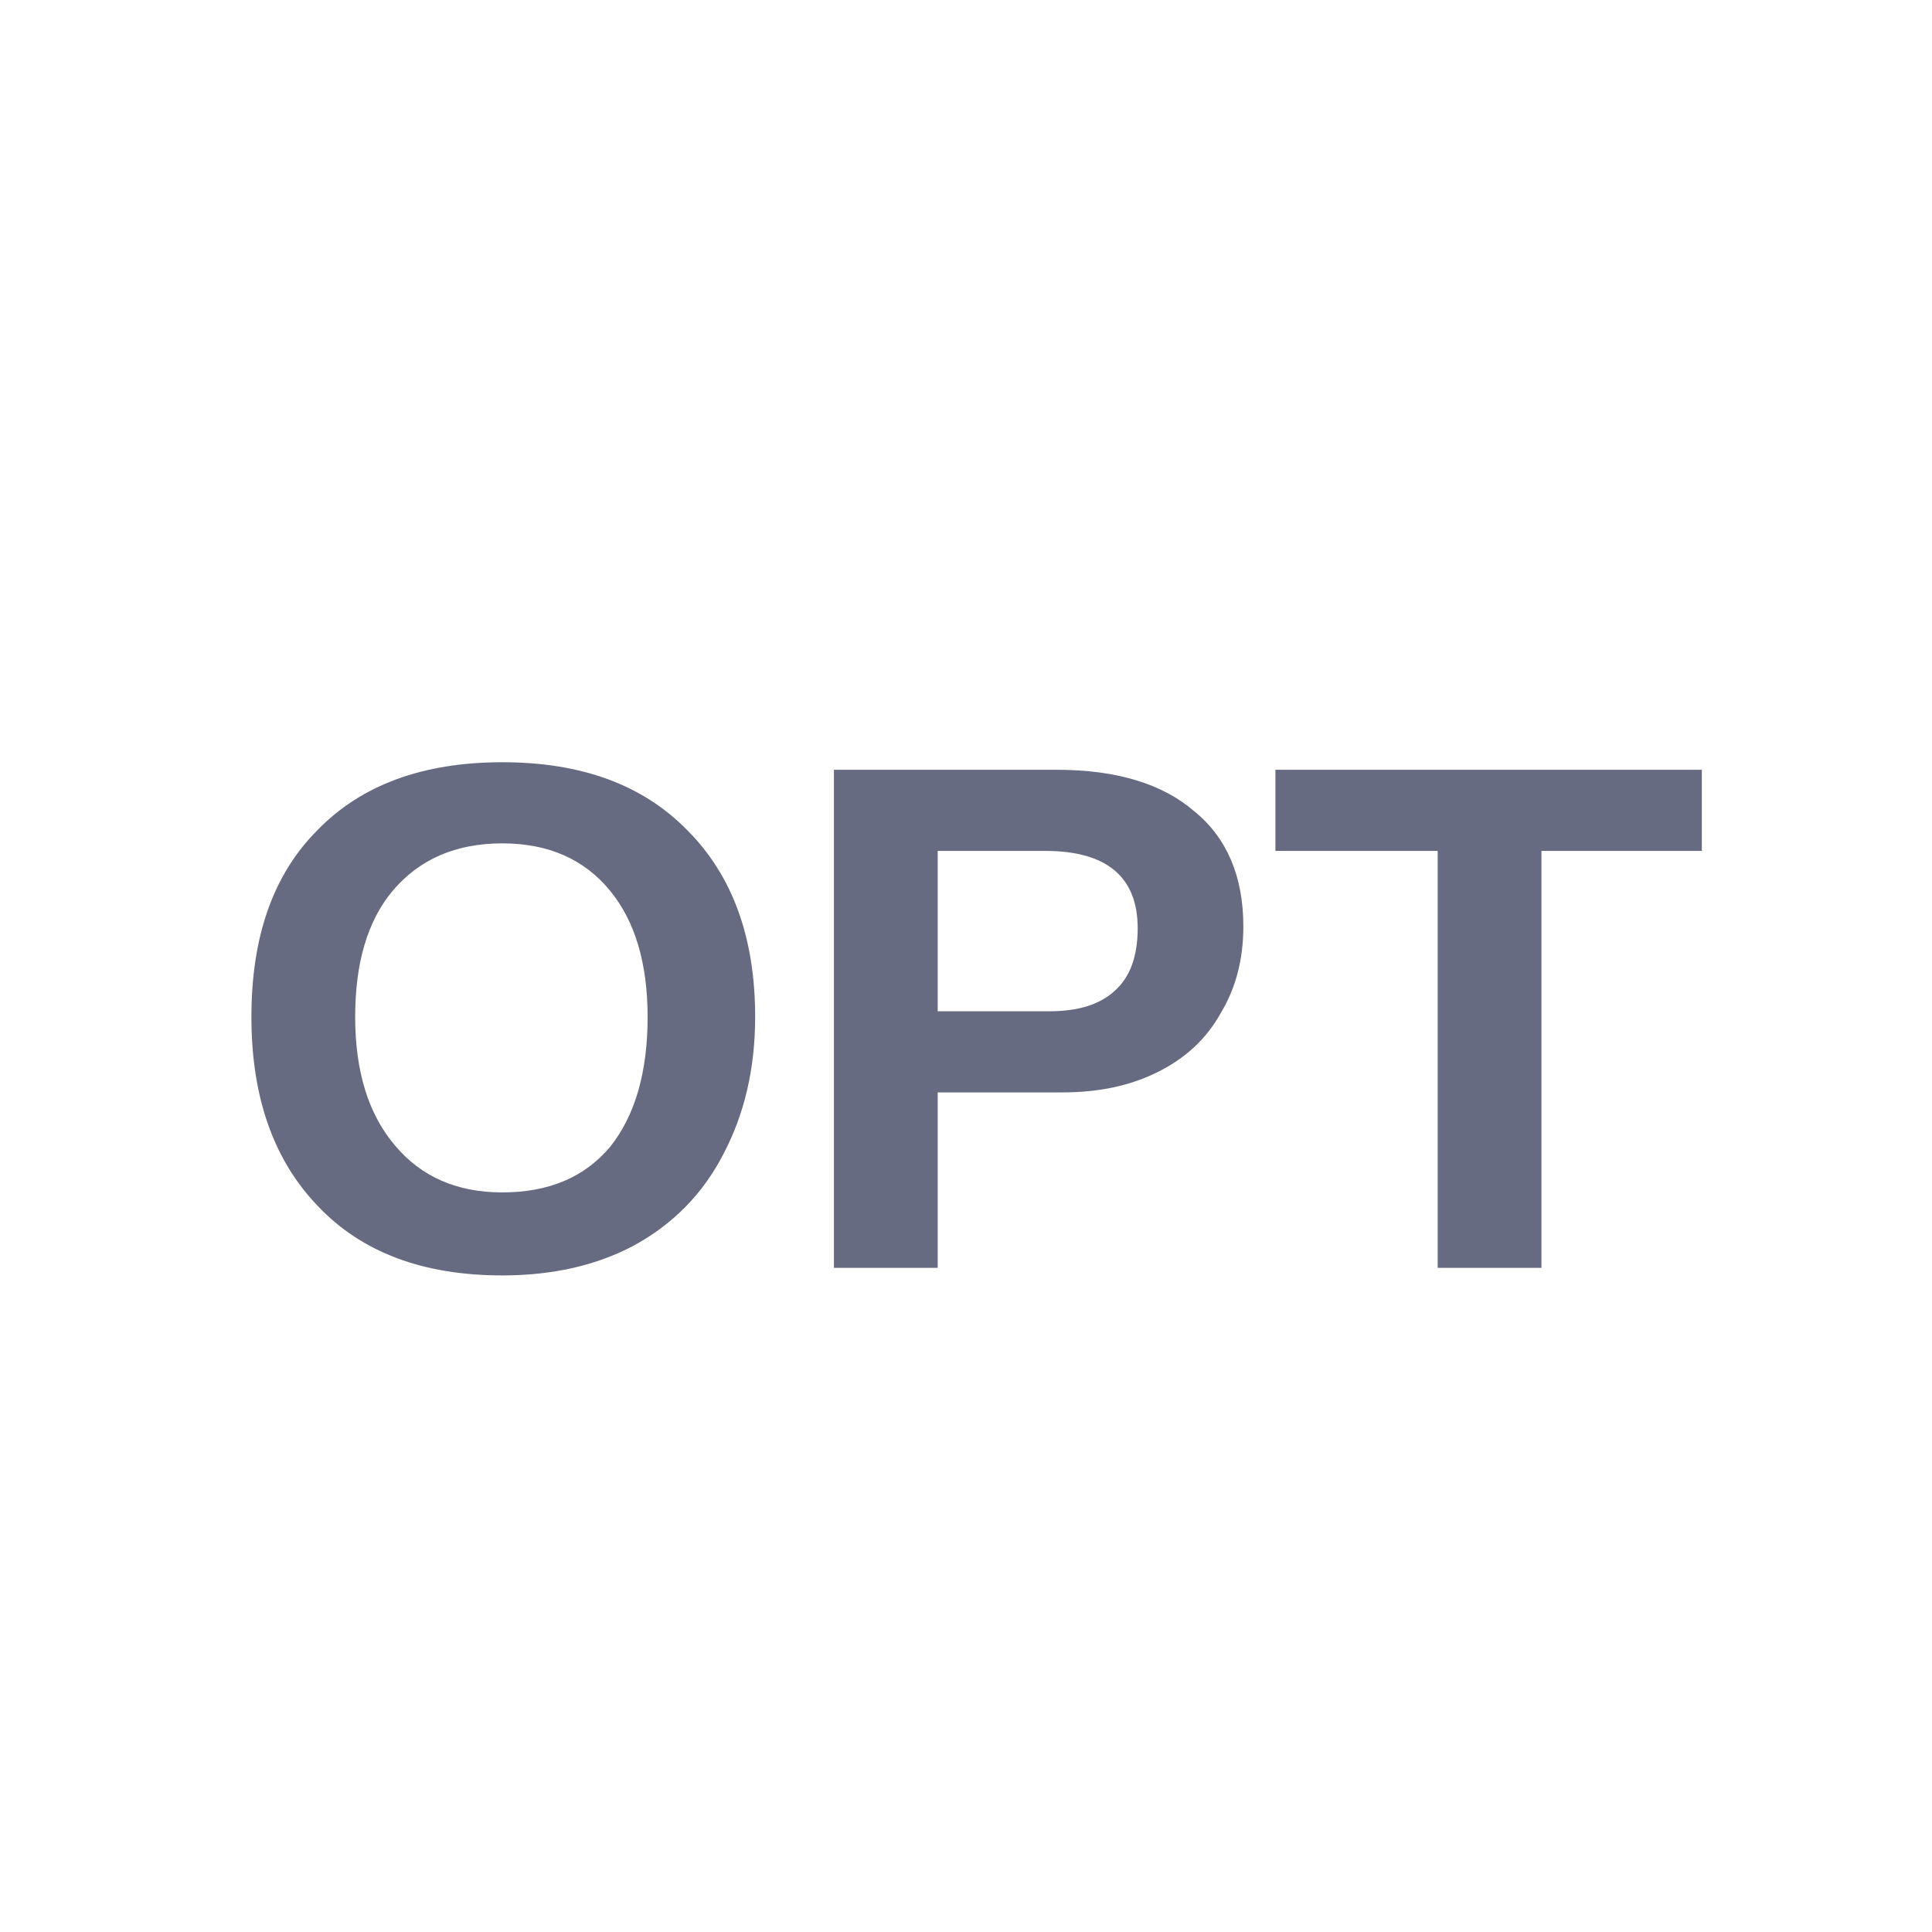
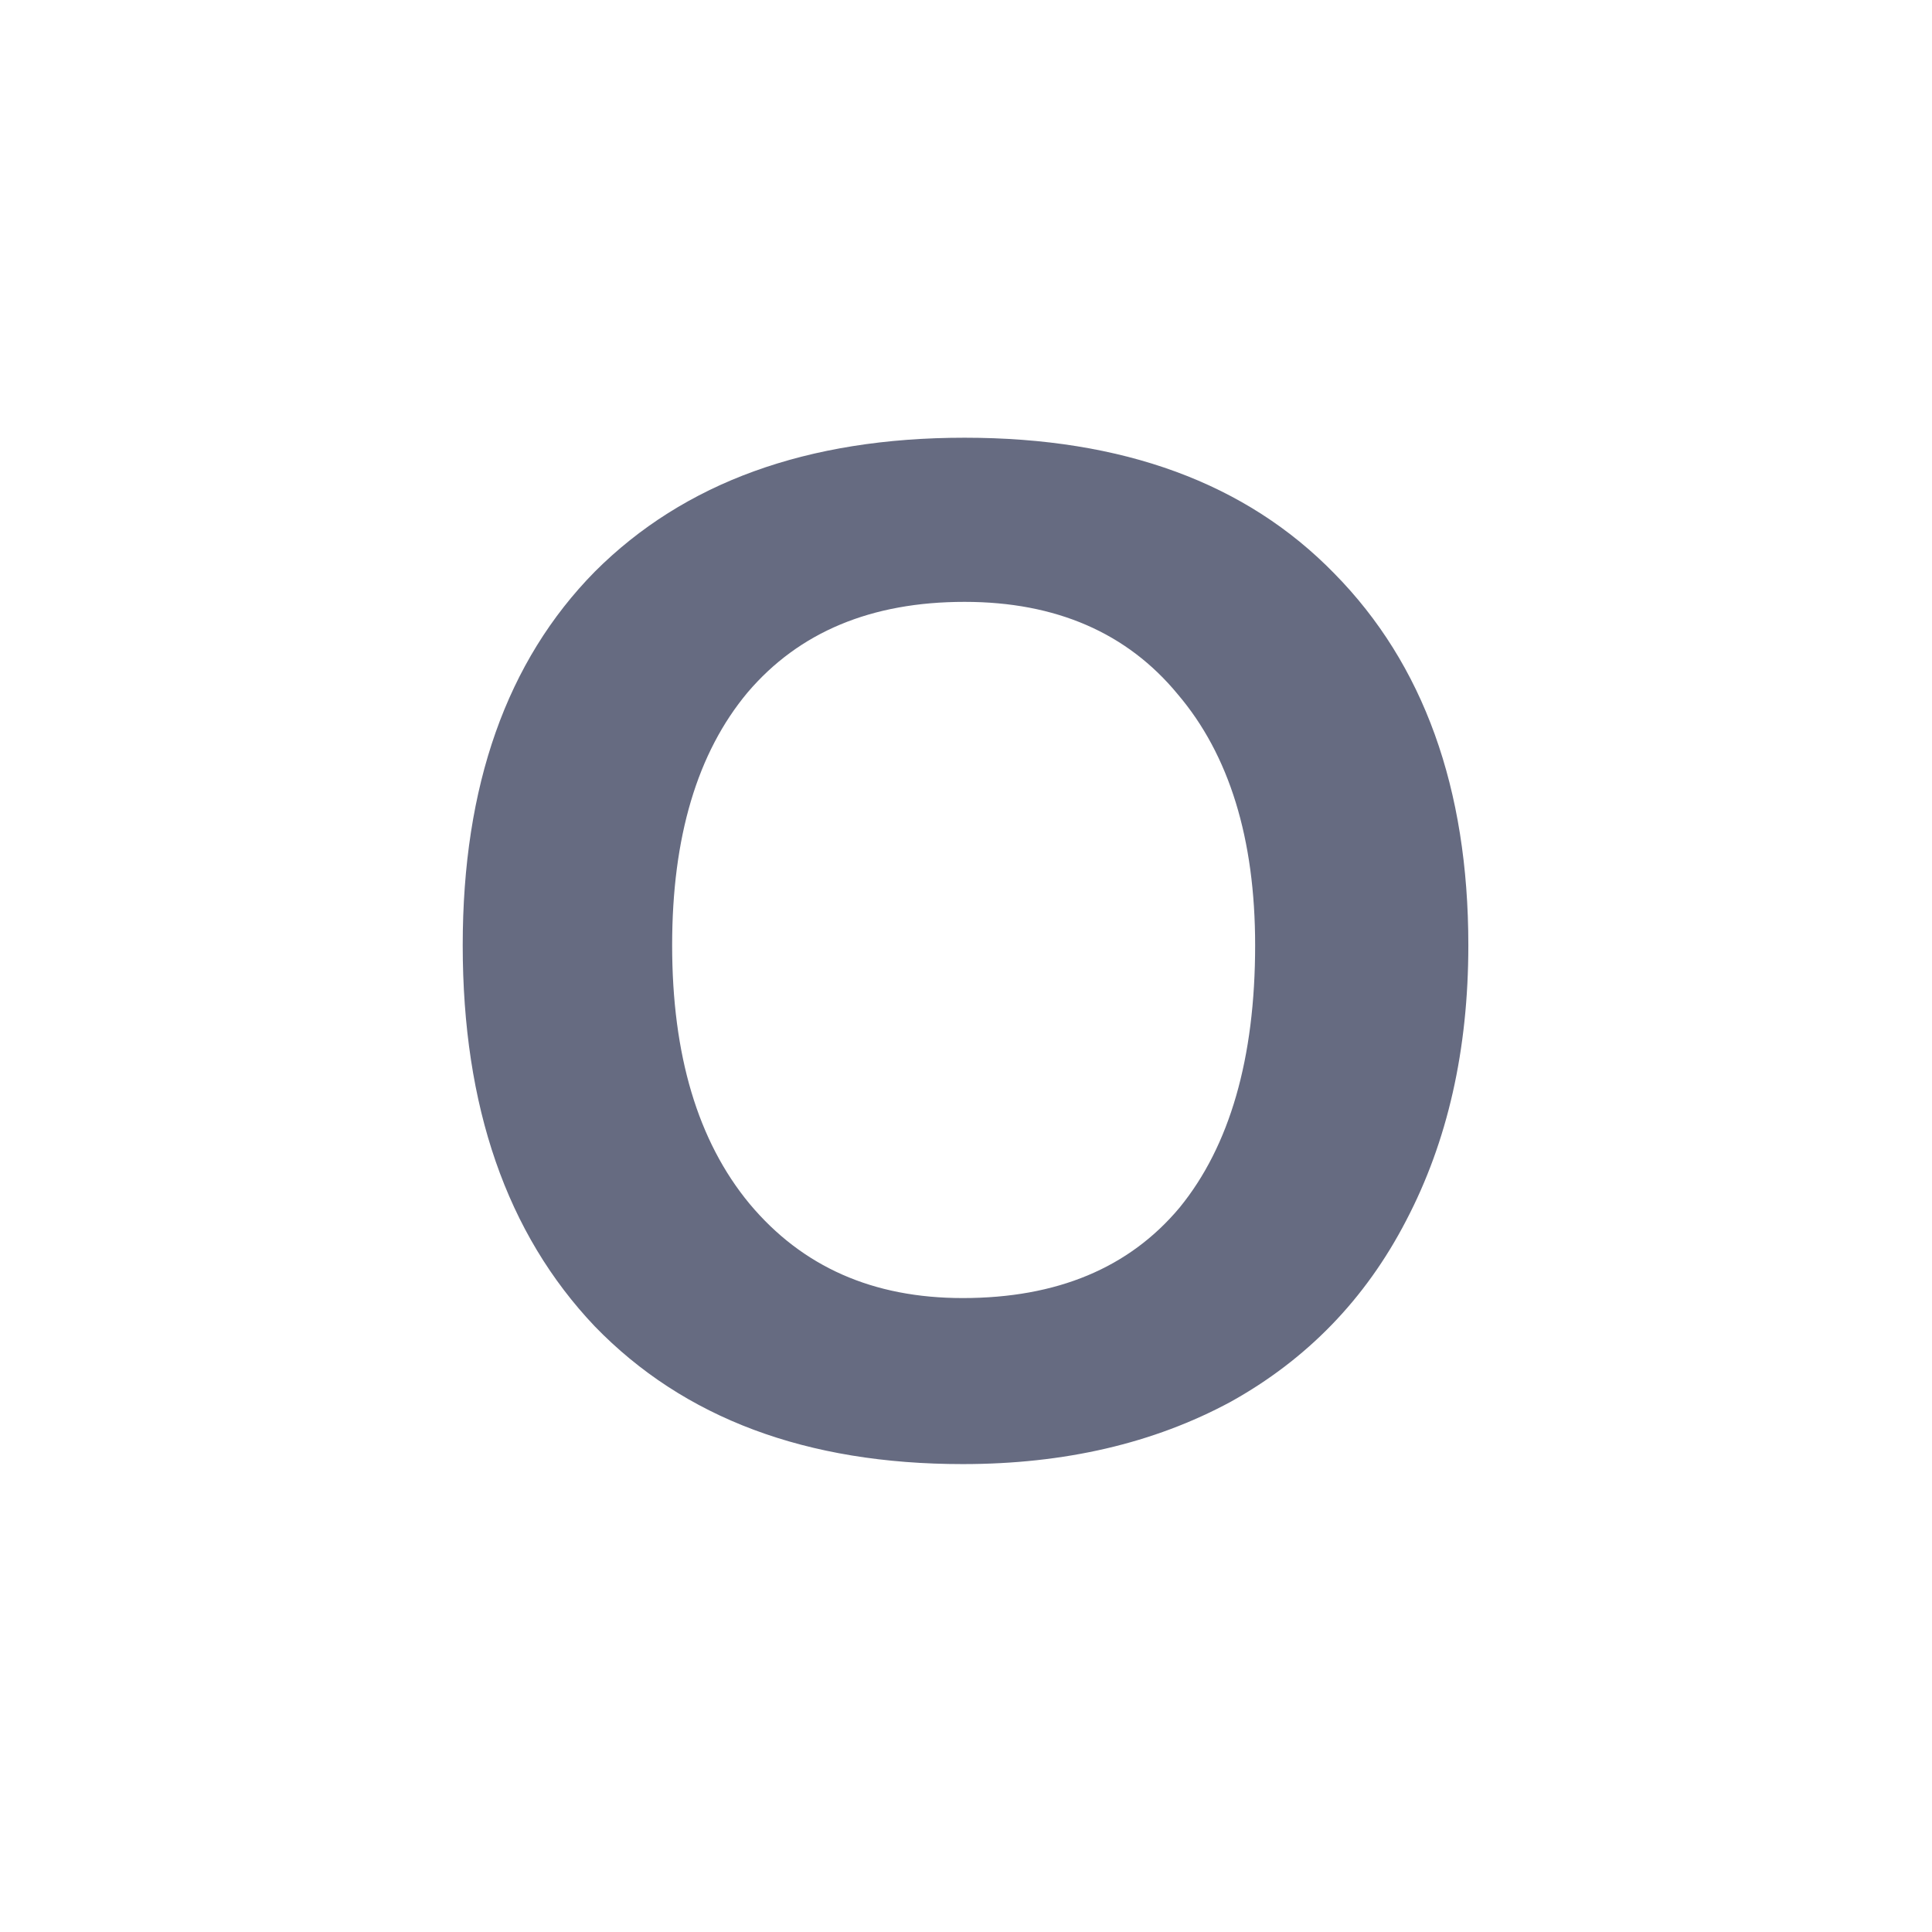
<svg xmlns="http://www.w3.org/2000/svg" width="16" height="16" viewBox="0 0 16 16">
-   <text x="8" y="10.5" text-anchor="middle" font-family="Arial, sans-serif" font-size="6" font-weight="700" fill="#666B81">OPT</text>
+   <text x="8" y="12" text-anchor="middle" font-family="Arial, sans-serif" font-size="12" font-weight="700" fill="#666B81">O</text>
</svg>
